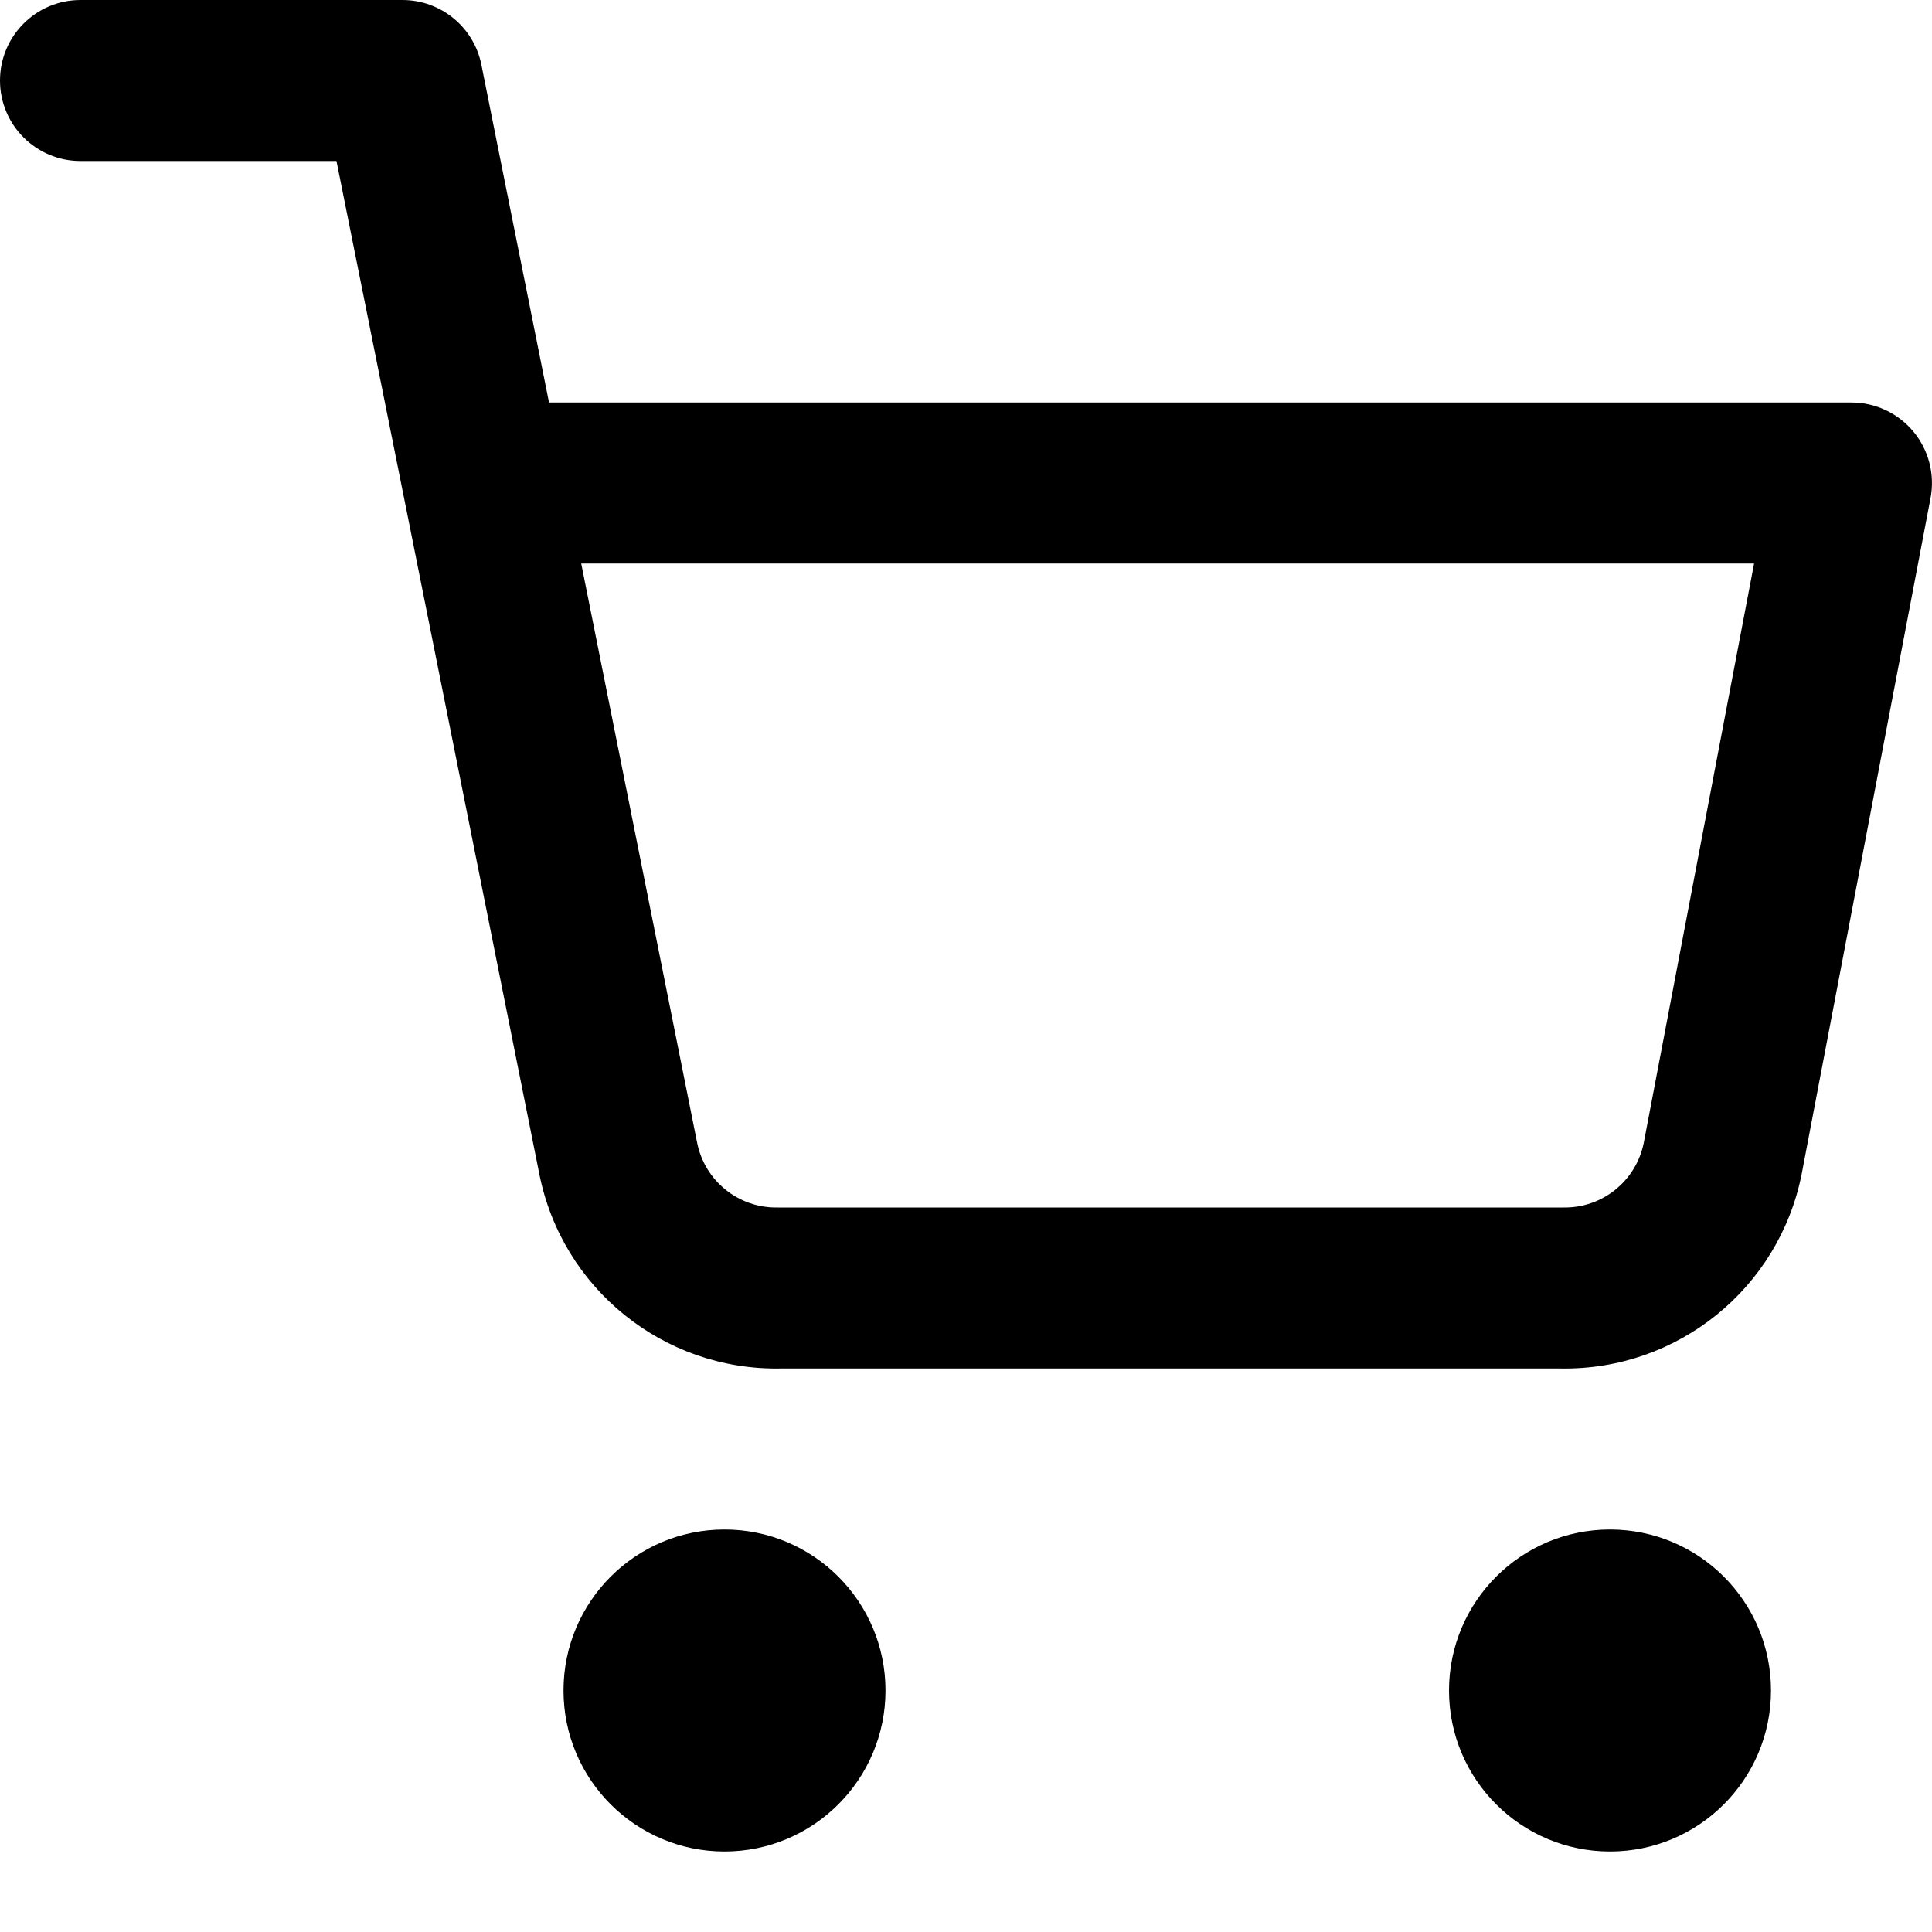
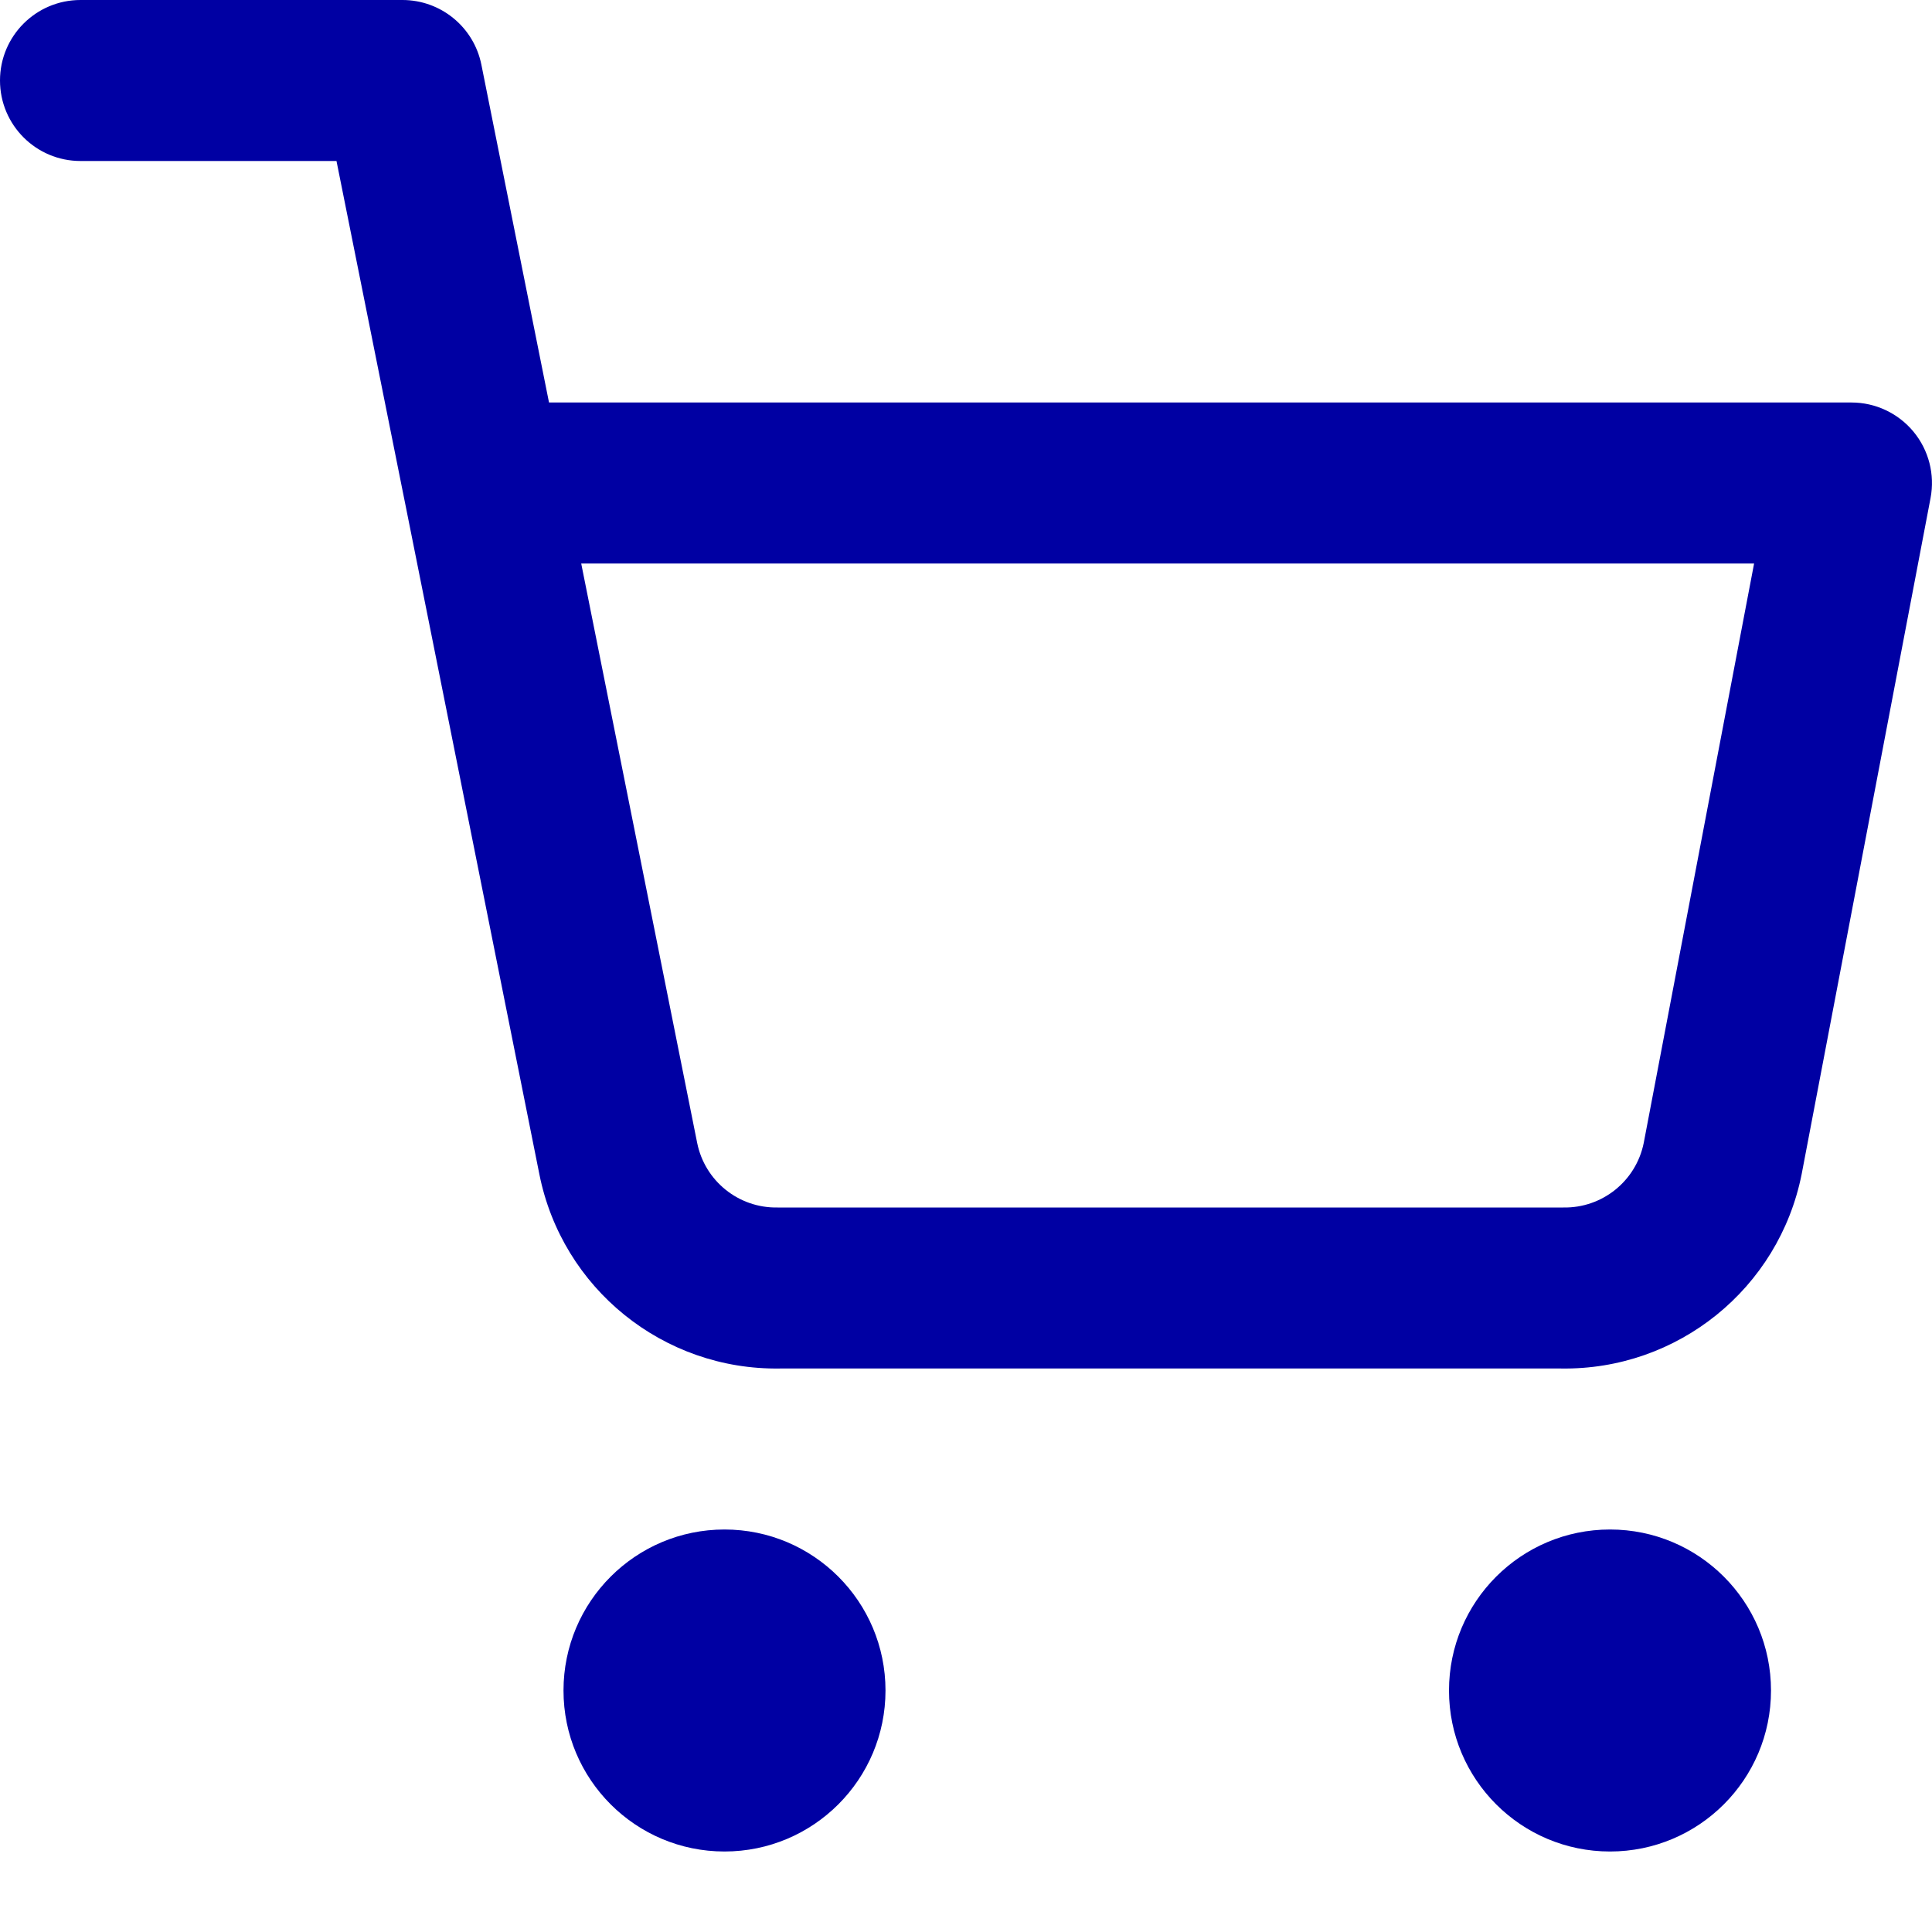
- <svg xmlns="http://www.w3.org/2000/svg" width="24" height="24" fill="none" viewBox="0 0 24 24" focusable="false" aria-hidden="true">
+ <svg xmlns="http://www.w3.org/2000/svg" width="24" height="24" fill="#0000a3" viewBox="0 0 24 24" focusable="false" aria-hidden="true">
  <g clip-path="url(#a)">
-     <path fill="currentColor" fill-rule="evenodd" d="M0 1a1 1 0 0 1 1-1h4a1 1 0 0 1 .98.804L6.82 5H23a1 1 0 0 1 .982 1.187l-1.601 8.398A3 3 0 0 1 19.39 17H9.69a3 3 0 0 1-2.99-2.414L5.03 6.239l-.017-.084L4.18 2H1a1 1 0 0 1-1-1m7.22 6 1.44 7.195a1 1 0 0 0 1 .805h9.76a1 1 0 0 0 .999-.802L21.79 7zM7 21a2 2 0 1 1 4 0 2 2 0 0 1-4 0m11 0a2 2 0 1 1 4 0 2 2 0 0 1-4 0" clip-rule="evenodd" />
+     <path fill="#0000a3" fill-rule="evenodd" d="M0 1a1 1 0 0 1 1-1h4a1 1 0 0 1 .98.804L6.82 5H23a1 1 0 0 1 .982 1.187l-1.601 8.398A3 3 0 0 1 19.39 17H9.69a3 3 0 0 1-2.99-2.414L5.03 6.239l-.017-.084L4.18 2H1a1 1 0 0 1-1-1m7.22 6 1.44 7.195a1 1 0 0 0 1 .805h9.76a1 1 0 0 0 .999-.802L21.79 7zM7 21a2 2 0 1 1 4 0 2 2 0 0 1-4 0m11 0a2 2 0 1 1 4 0 2 2 0 0 1-4 0" clip-rule="evenodd" />
  </g>
  <defs>
    <clipPath id="a">
-       <path fill="currentColor" d="M0 0h24v24H0z" />
+       <path fill="#0000a3" d="M0 0h24v24H0z" />
    </clipPath>
  </defs>
</svg>
